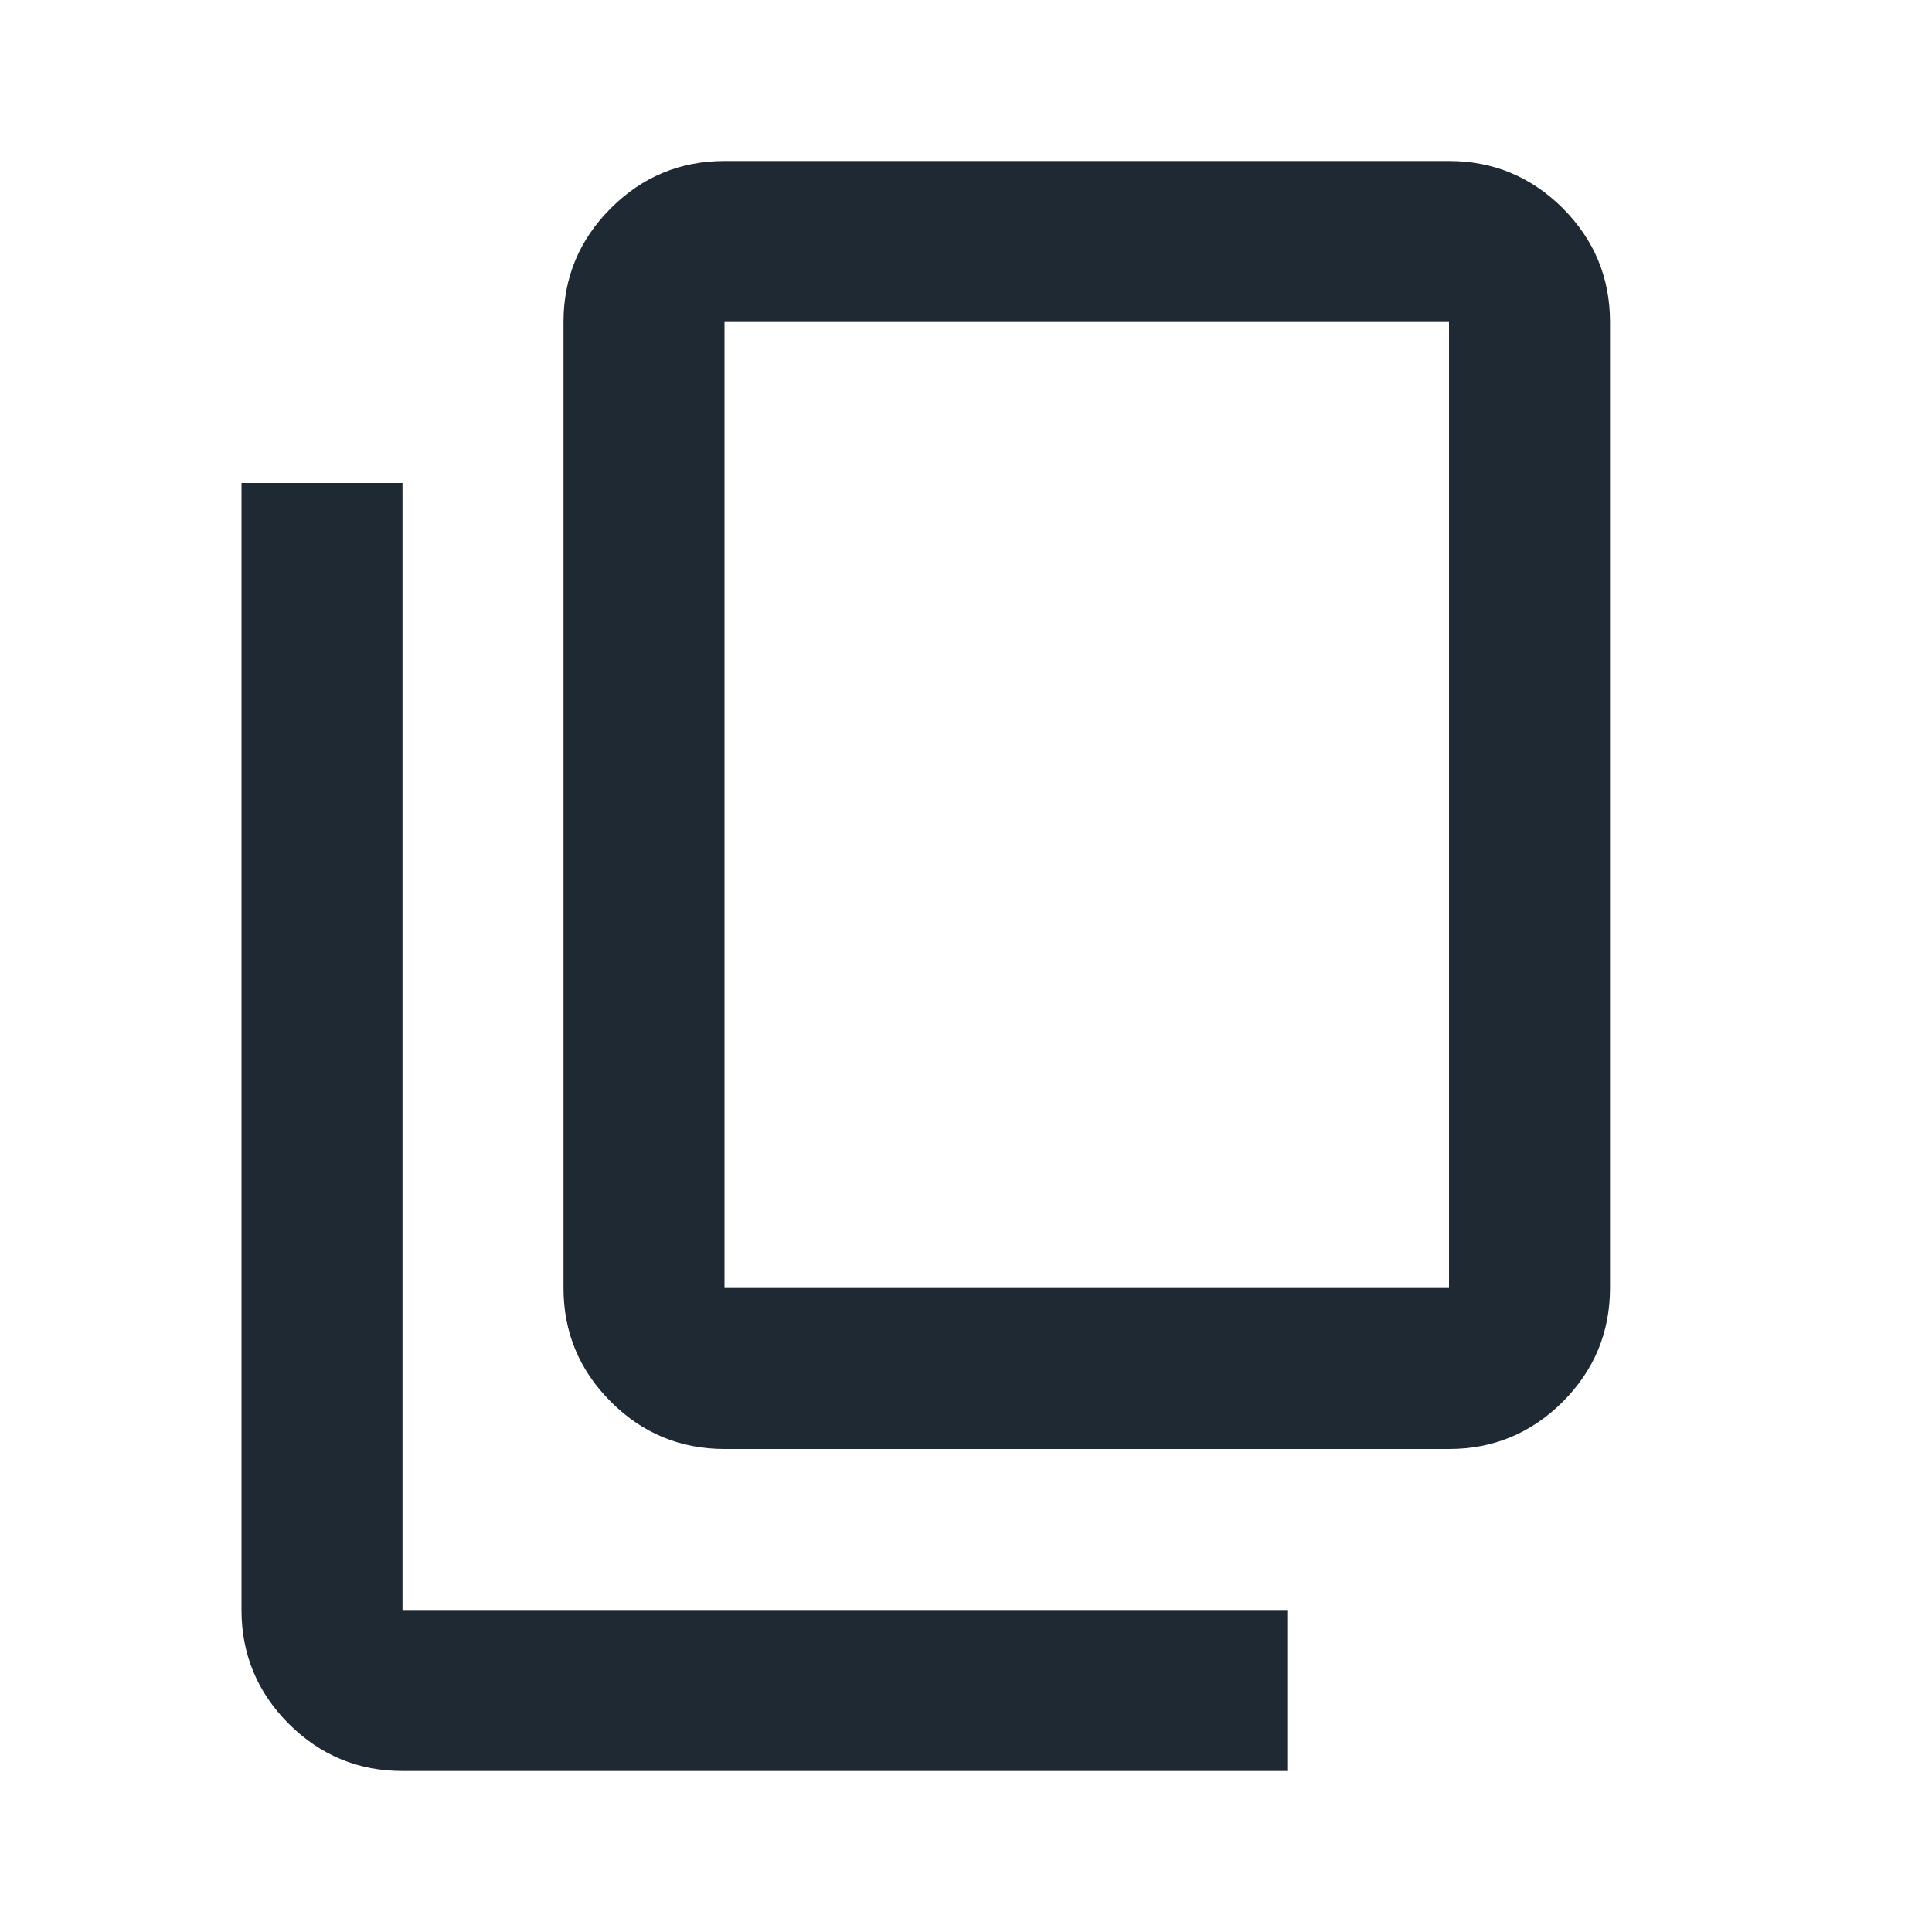
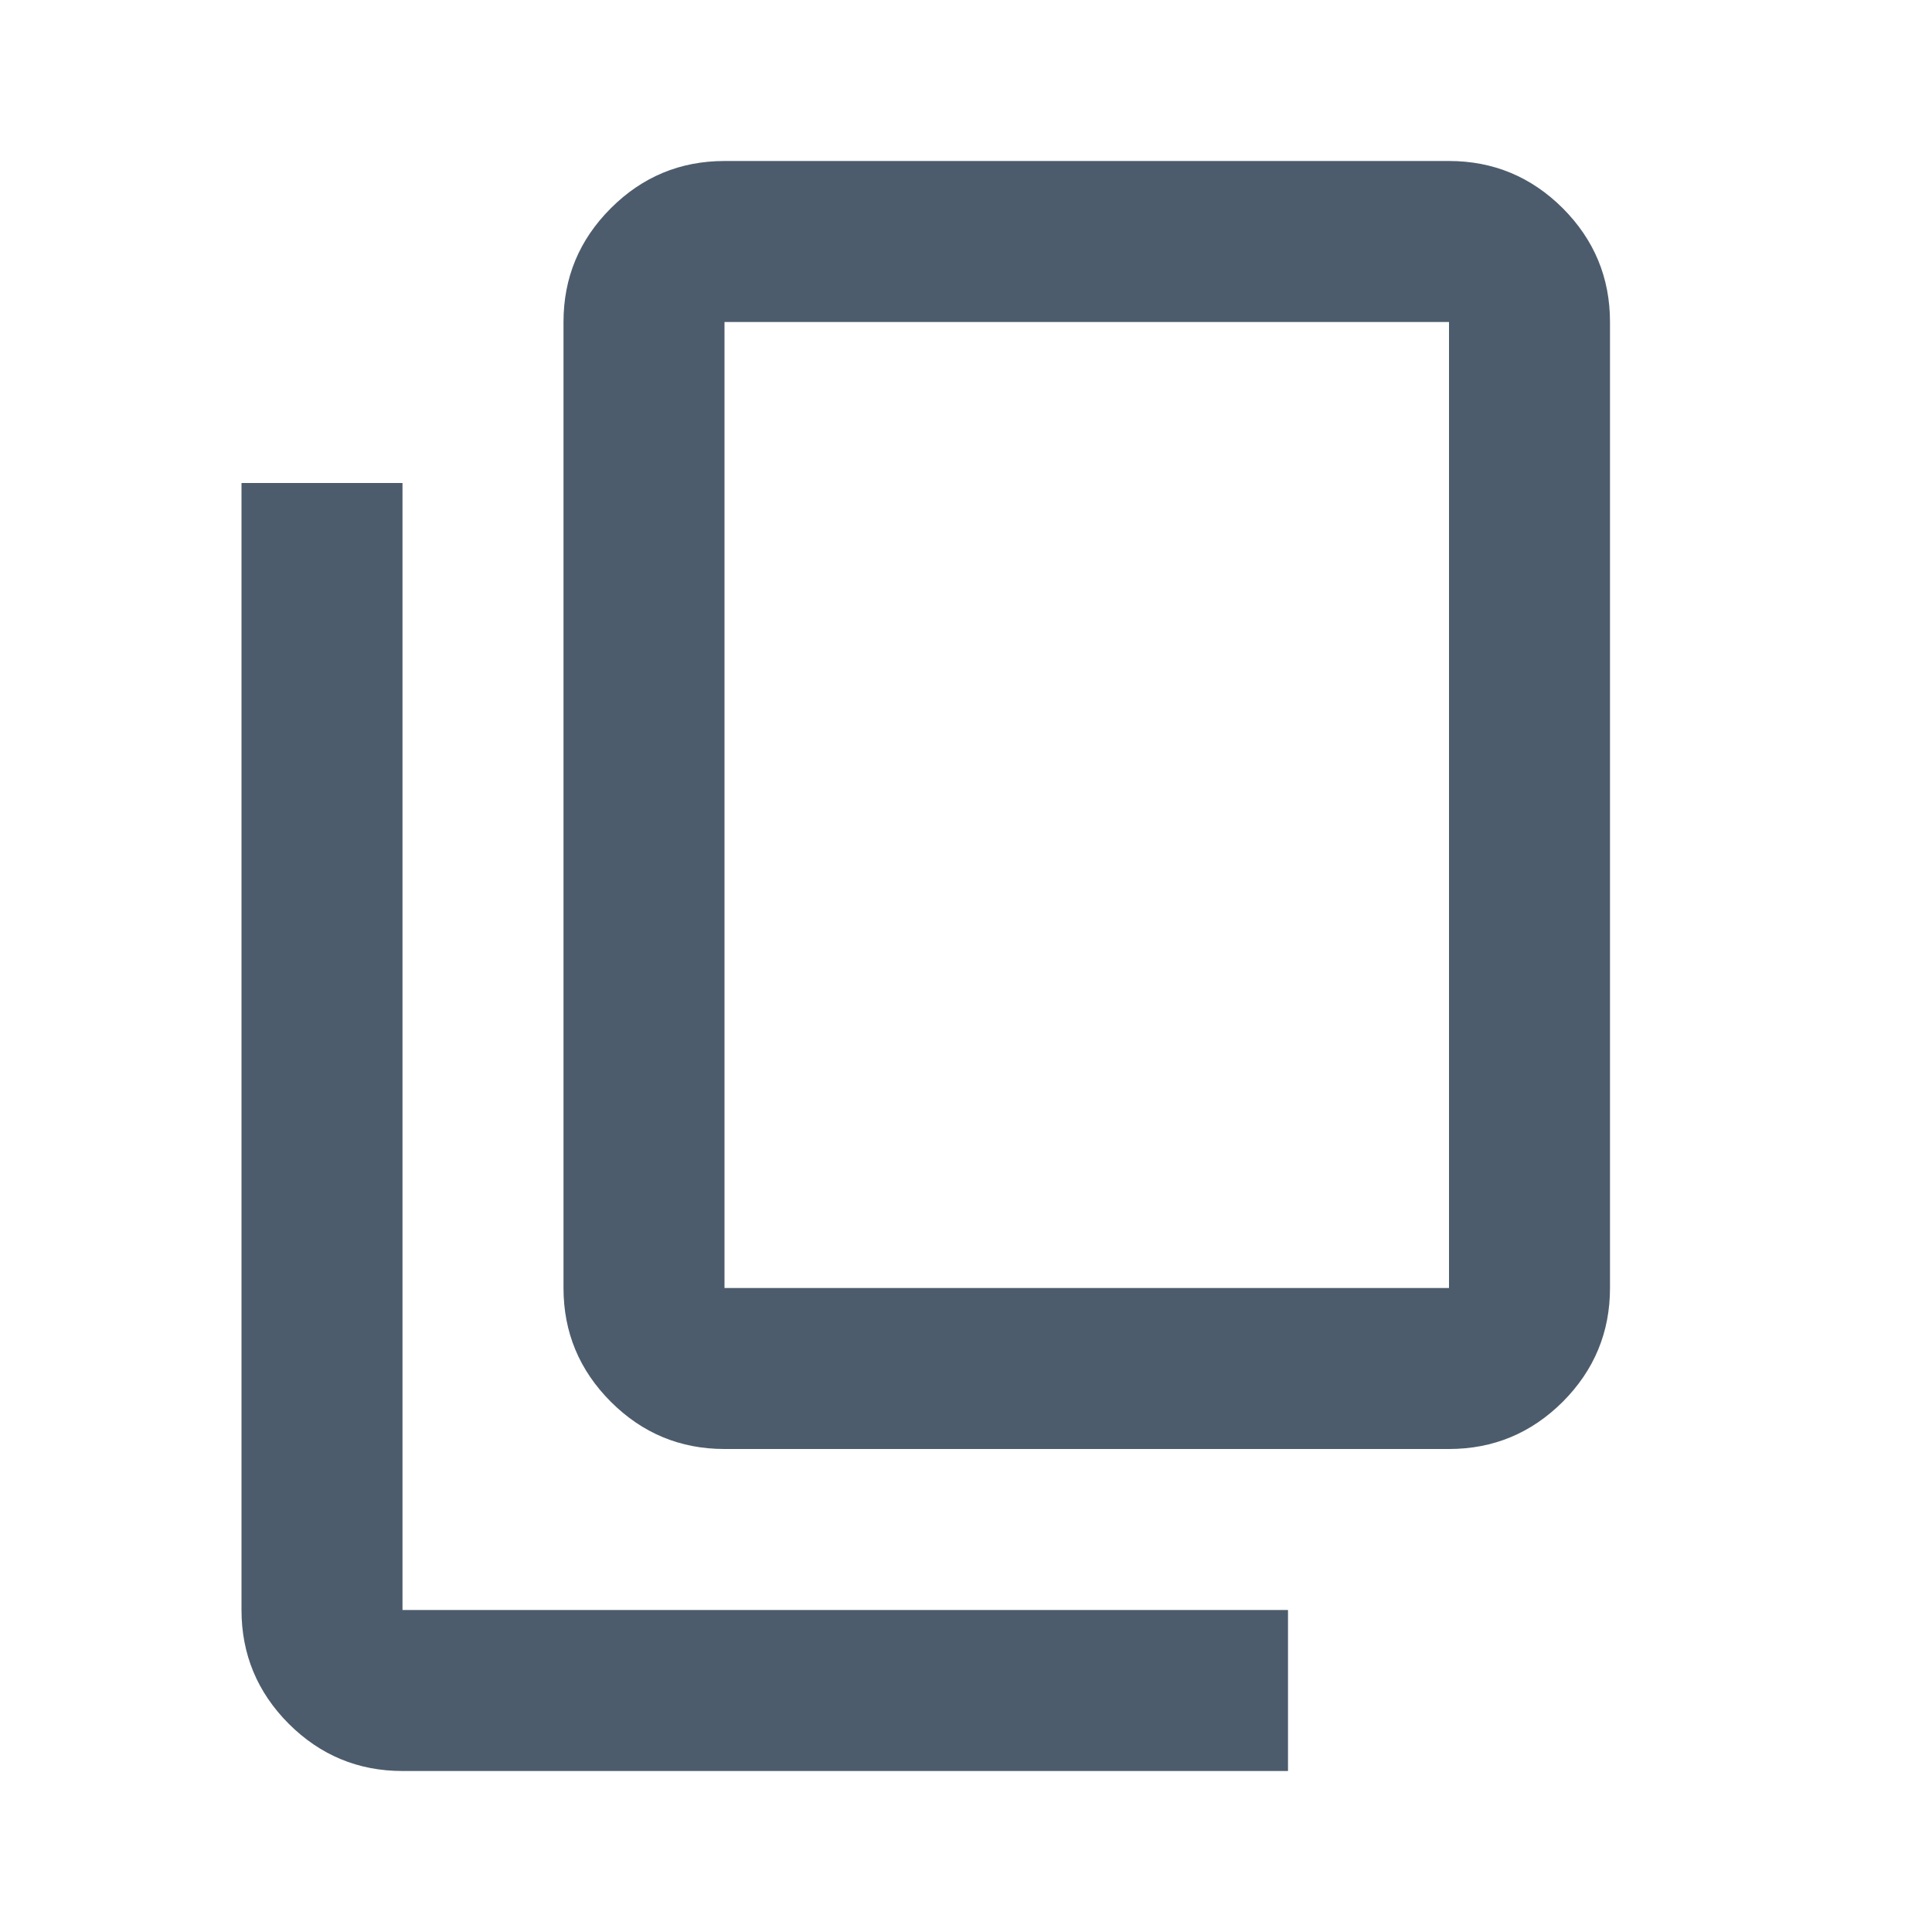
<svg xmlns="http://www.w3.org/2000/svg" width="18" height="18" viewBox="0 0 18 18" fill="none">
  <mask id="mask0_5668_3518" style="mask-type:alpha" maskUnits="userSpaceOnUse" x="0" y="0" width="18" height="18">
    <rect width="18" height="18" fill="#D9D9D9" />
  </mask>
  <g mask="url(#mask0_5668_3518)">
-     <path d="M3.75 16.5C3.337 16.5 2.984 16.353 2.69 16.06C2.397 15.766 2.25 15.412 2.25 15V4.5H3.75V15H12V16.5H3.75ZM6.75 13.5C6.338 13.5 5.984 13.353 5.691 13.06C5.397 12.766 5.25 12.412 5.25 12V3C5.25 2.587 5.397 2.234 5.691 1.94C5.984 1.647 6.338 1.5 6.75 1.5H13.5C13.912 1.5 14.266 1.647 14.56 1.94C14.853 2.234 15 2.587 15 3V12C15 12.412 14.853 12.766 14.56 13.06C14.266 13.353 13.912 13.5 13.5 13.5H6.75ZM6.75 12H13.5V3H6.75V12Z" fill="#1F2933" />
+     <path d="M3.75 16.5C3.337 16.5 2.984 16.353 2.69 16.06C2.397 15.766 2.25 15.412 2.25 15V4.5H3.75V15H12V16.5H3.75ZM6.75 13.5C6.338 13.5 5.984 13.353 5.691 13.06C5.397 12.766 5.25 12.412 5.25 12V3C5.25 2.587 5.397 2.234 5.691 1.94C5.984 1.647 6.338 1.5 6.75 1.5H13.5C13.912 1.5 14.266 1.647 14.56 1.94C14.853 2.234 15 2.587 15 3V12C15 12.412 14.853 12.766 14.56 13.06C14.266 13.353 13.912 13.5 13.5 13.5H6.75ZM6.75 12H13.5V3H6.75V12Z" fill="#4D5C6C" />
  </g>
</svg>
